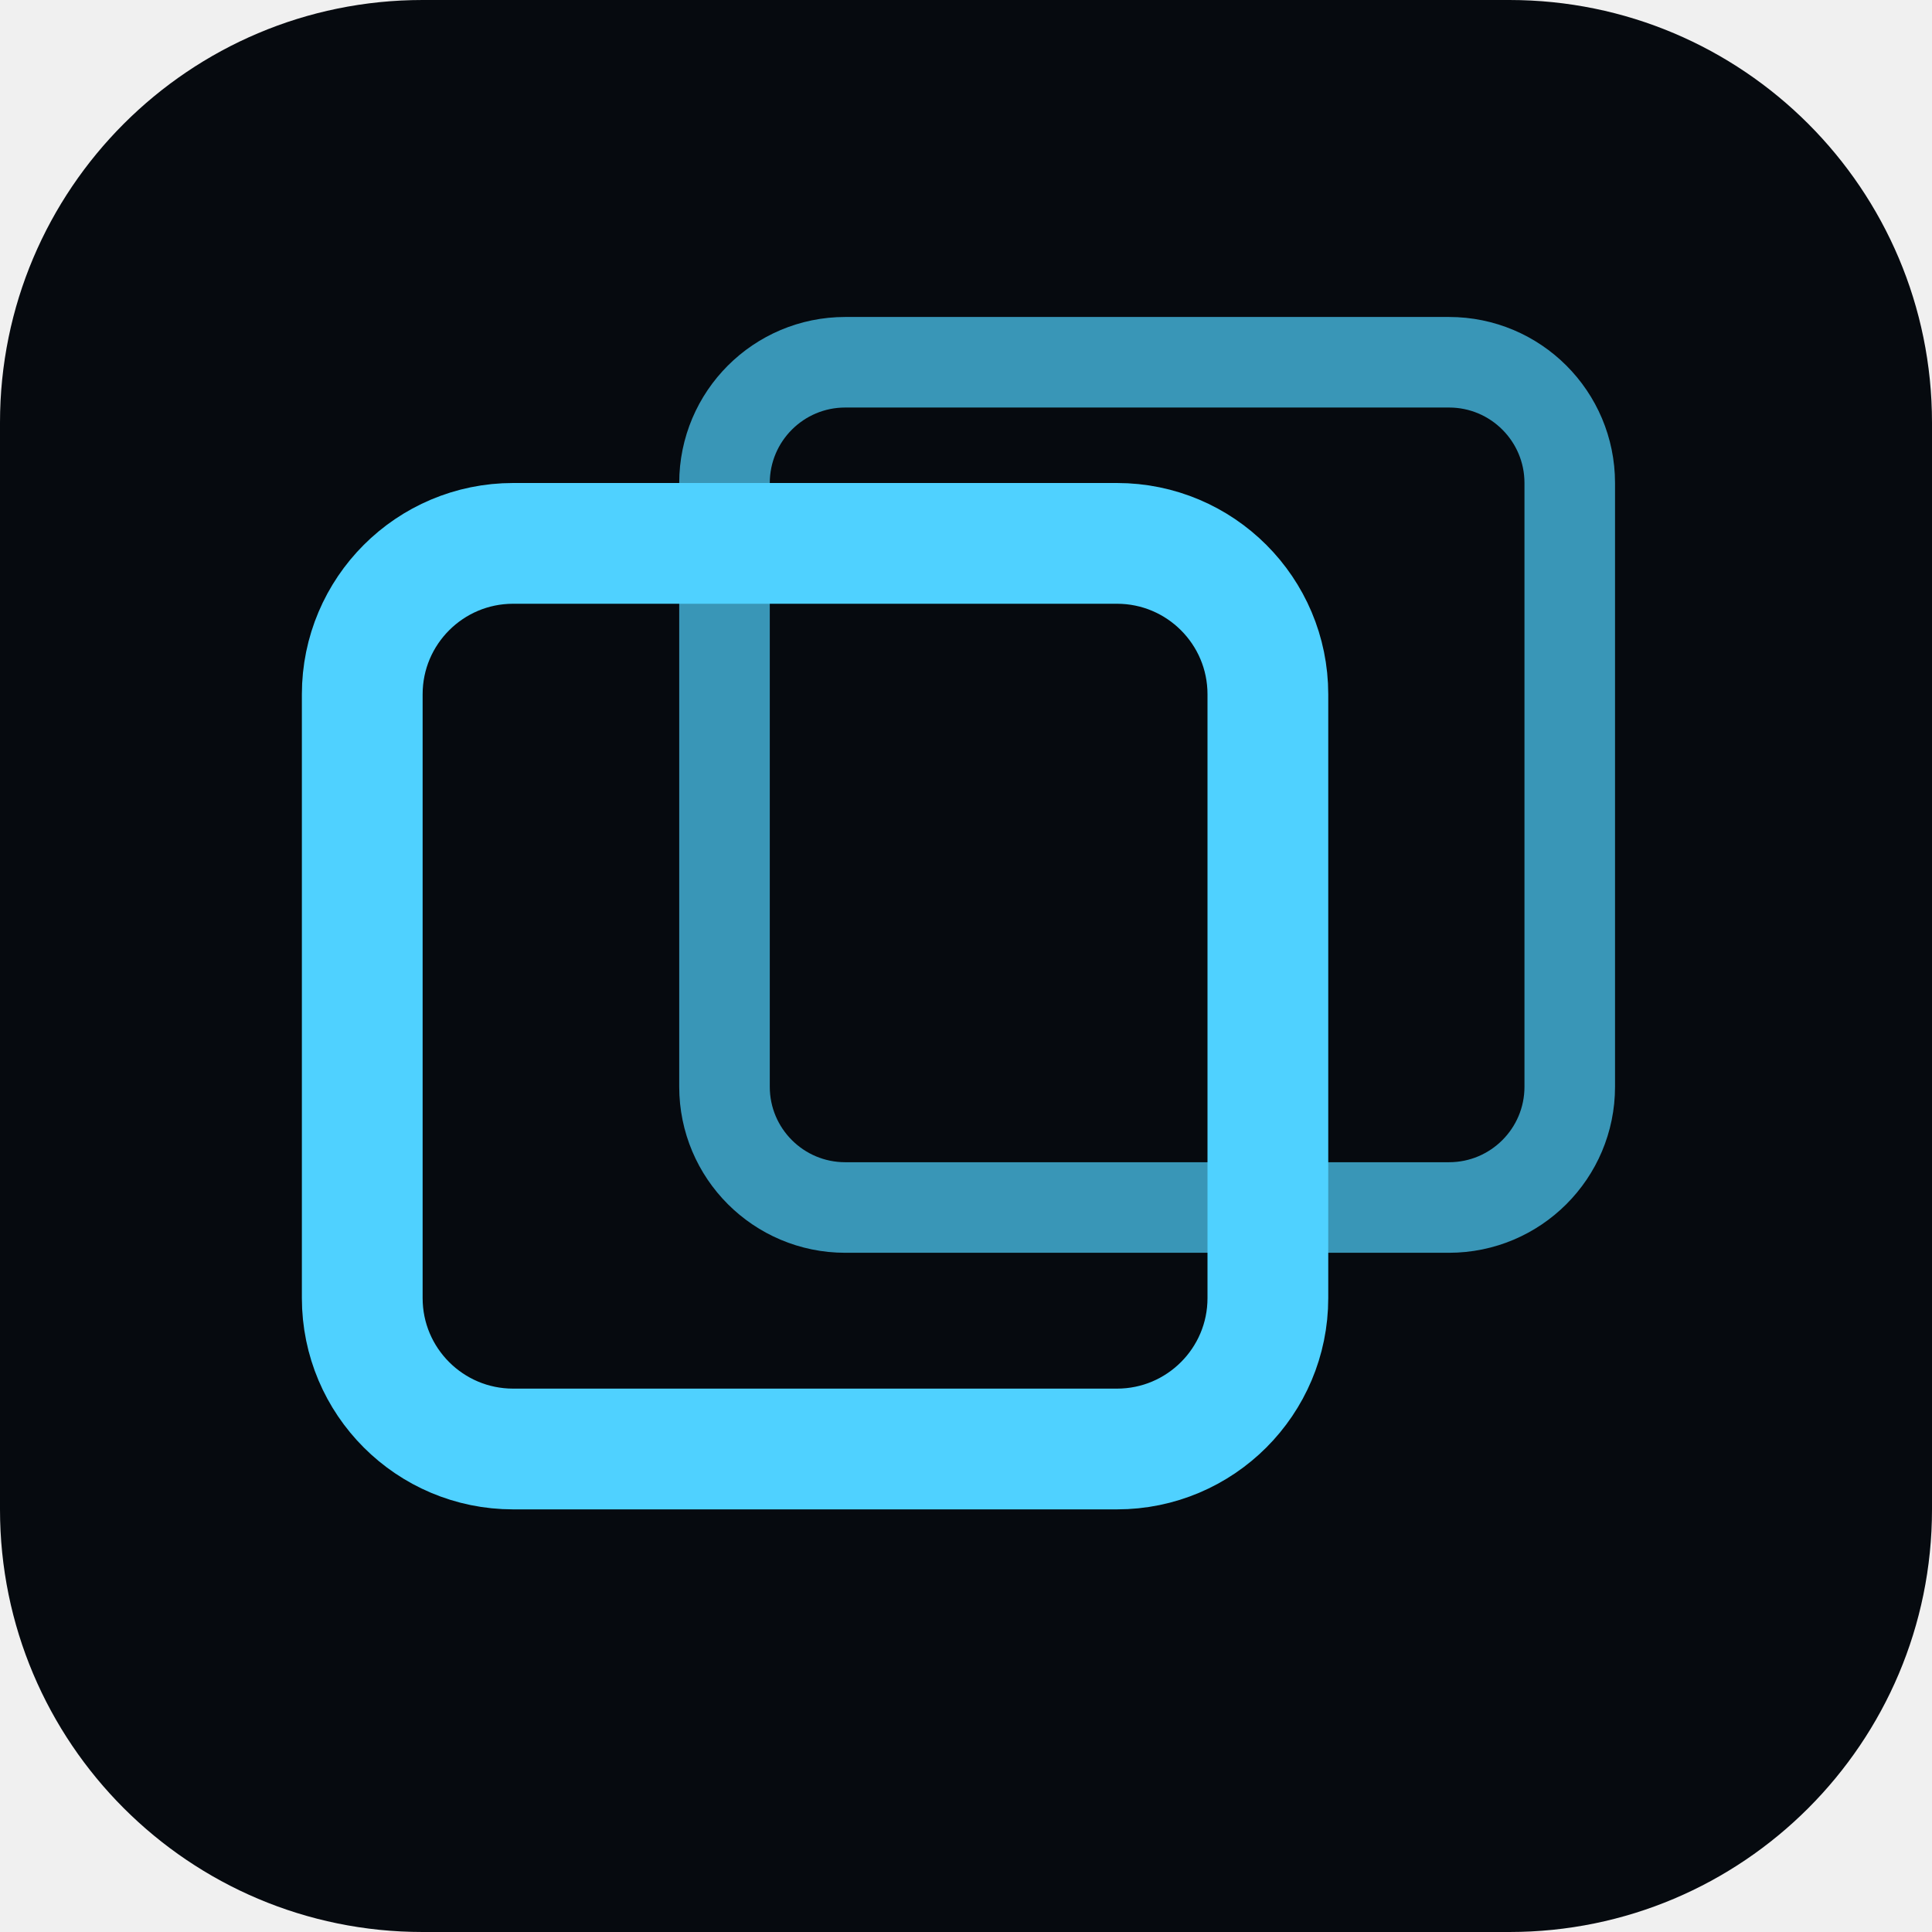
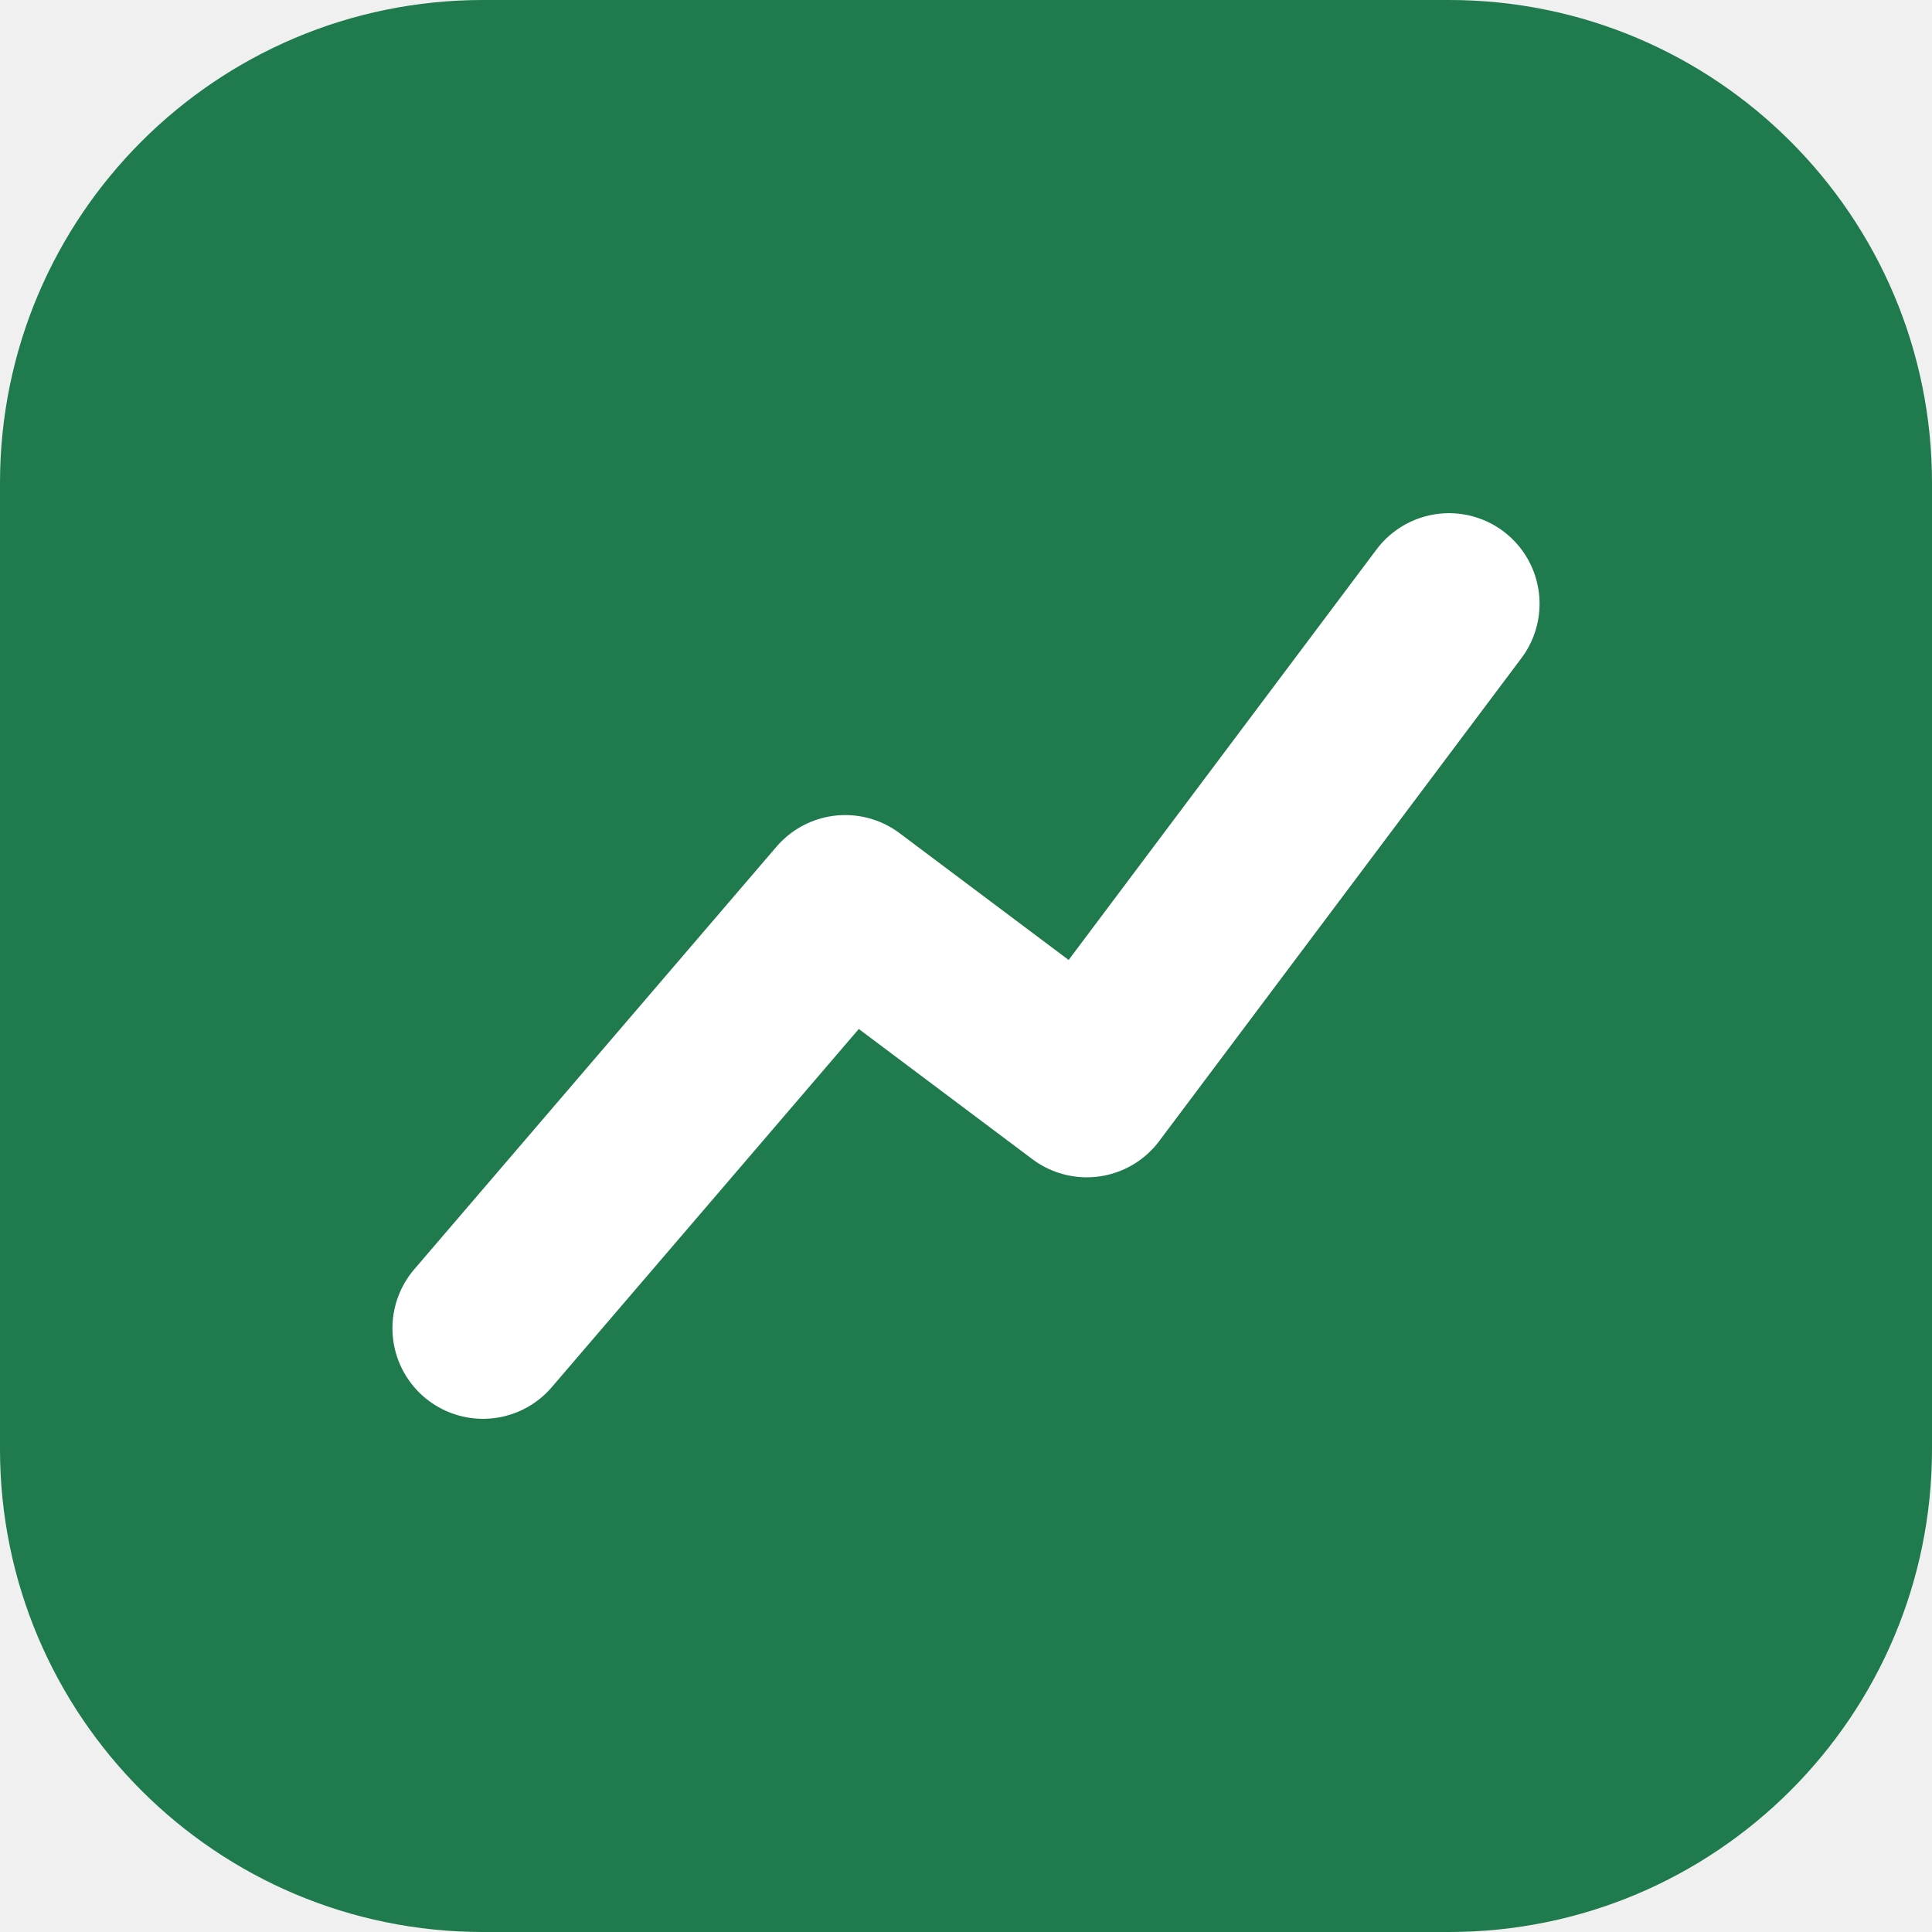
<svg xmlns="http://www.w3.org/2000/svg" viewBox="0 0 32 32">
-   <rect width="32" height="32" rx="7" fill="#060a0f" />
-   <rect x="6" y="9" width="15" height="15" rx="2.5" fill="none" stroke="#4fd1ff" stroke-width="2" />
-   <rect x="12" y="6" width="14" height="14" rx="2" fill="none" stroke="#4fd1ff" stroke-width="1.5" opacity=".7" />
+   <rect width="32" height="32" rx="8" fill="#1f7a4d" />
+   <path d="M8 22 L14 15 L18 18 L24 10" fill="none" stroke="#fff" stroke-width="3" stroke-linecap="round" stroke-linejoin="round" />
</svg>
